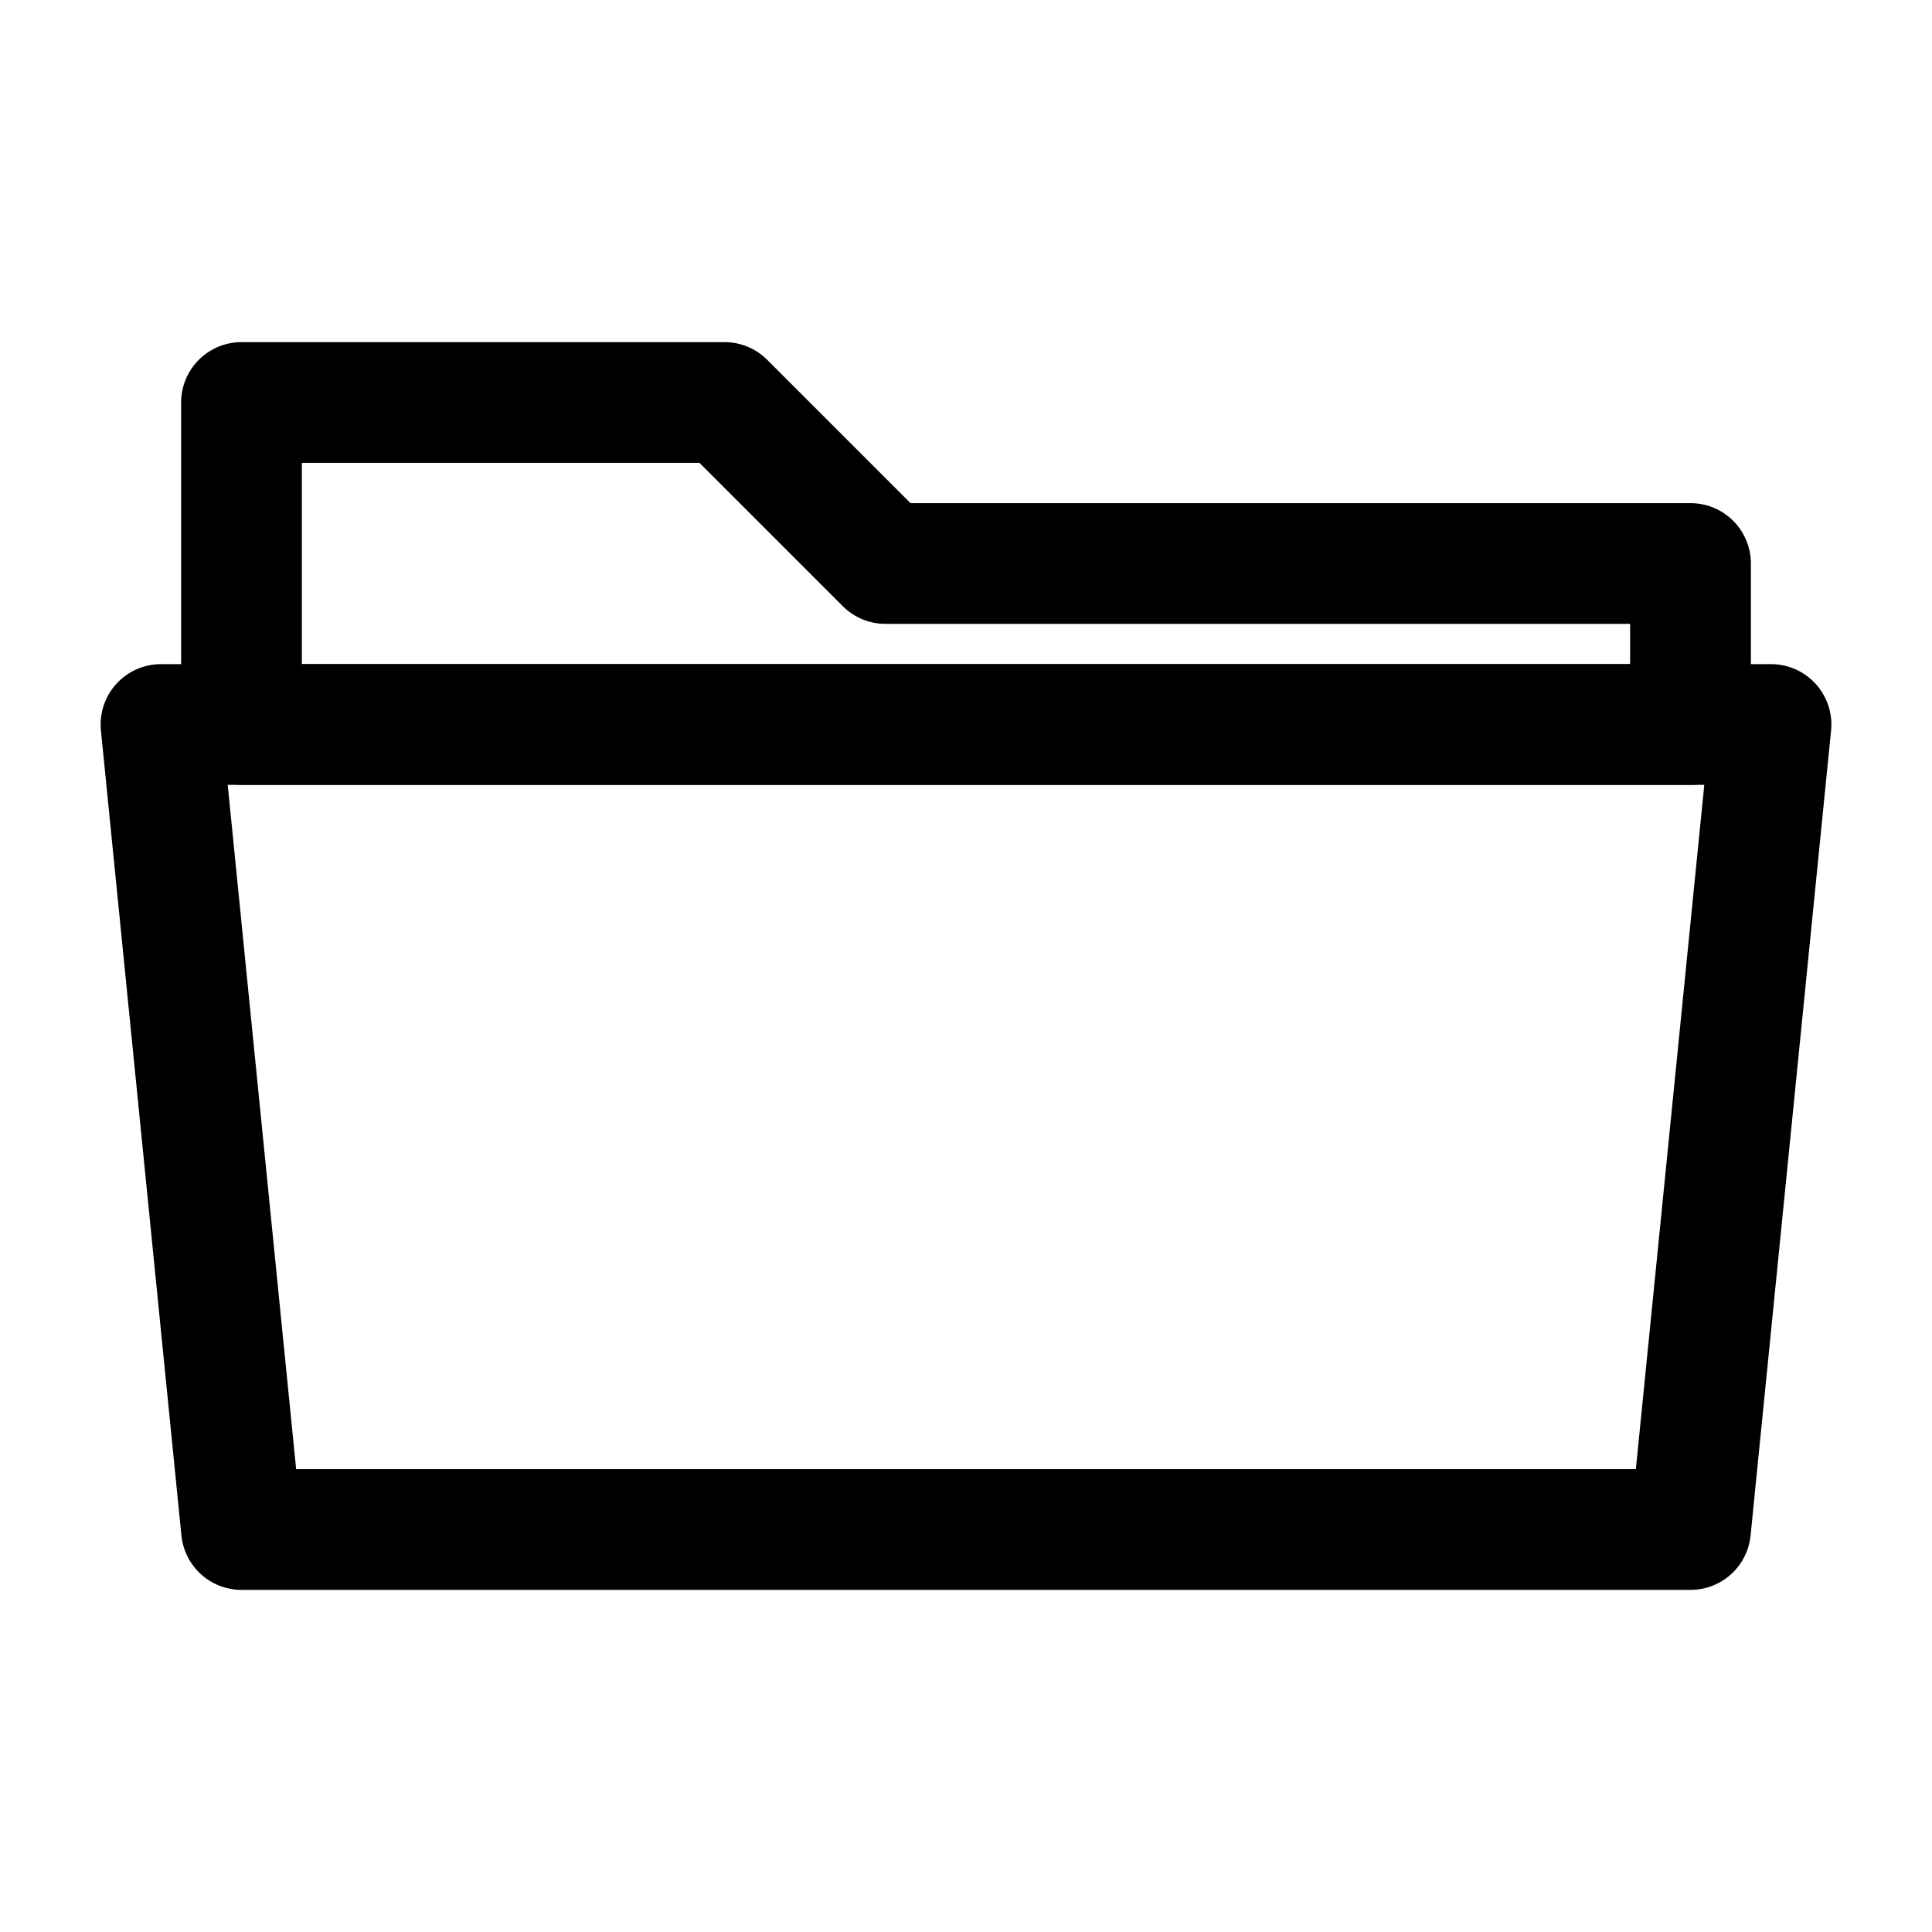
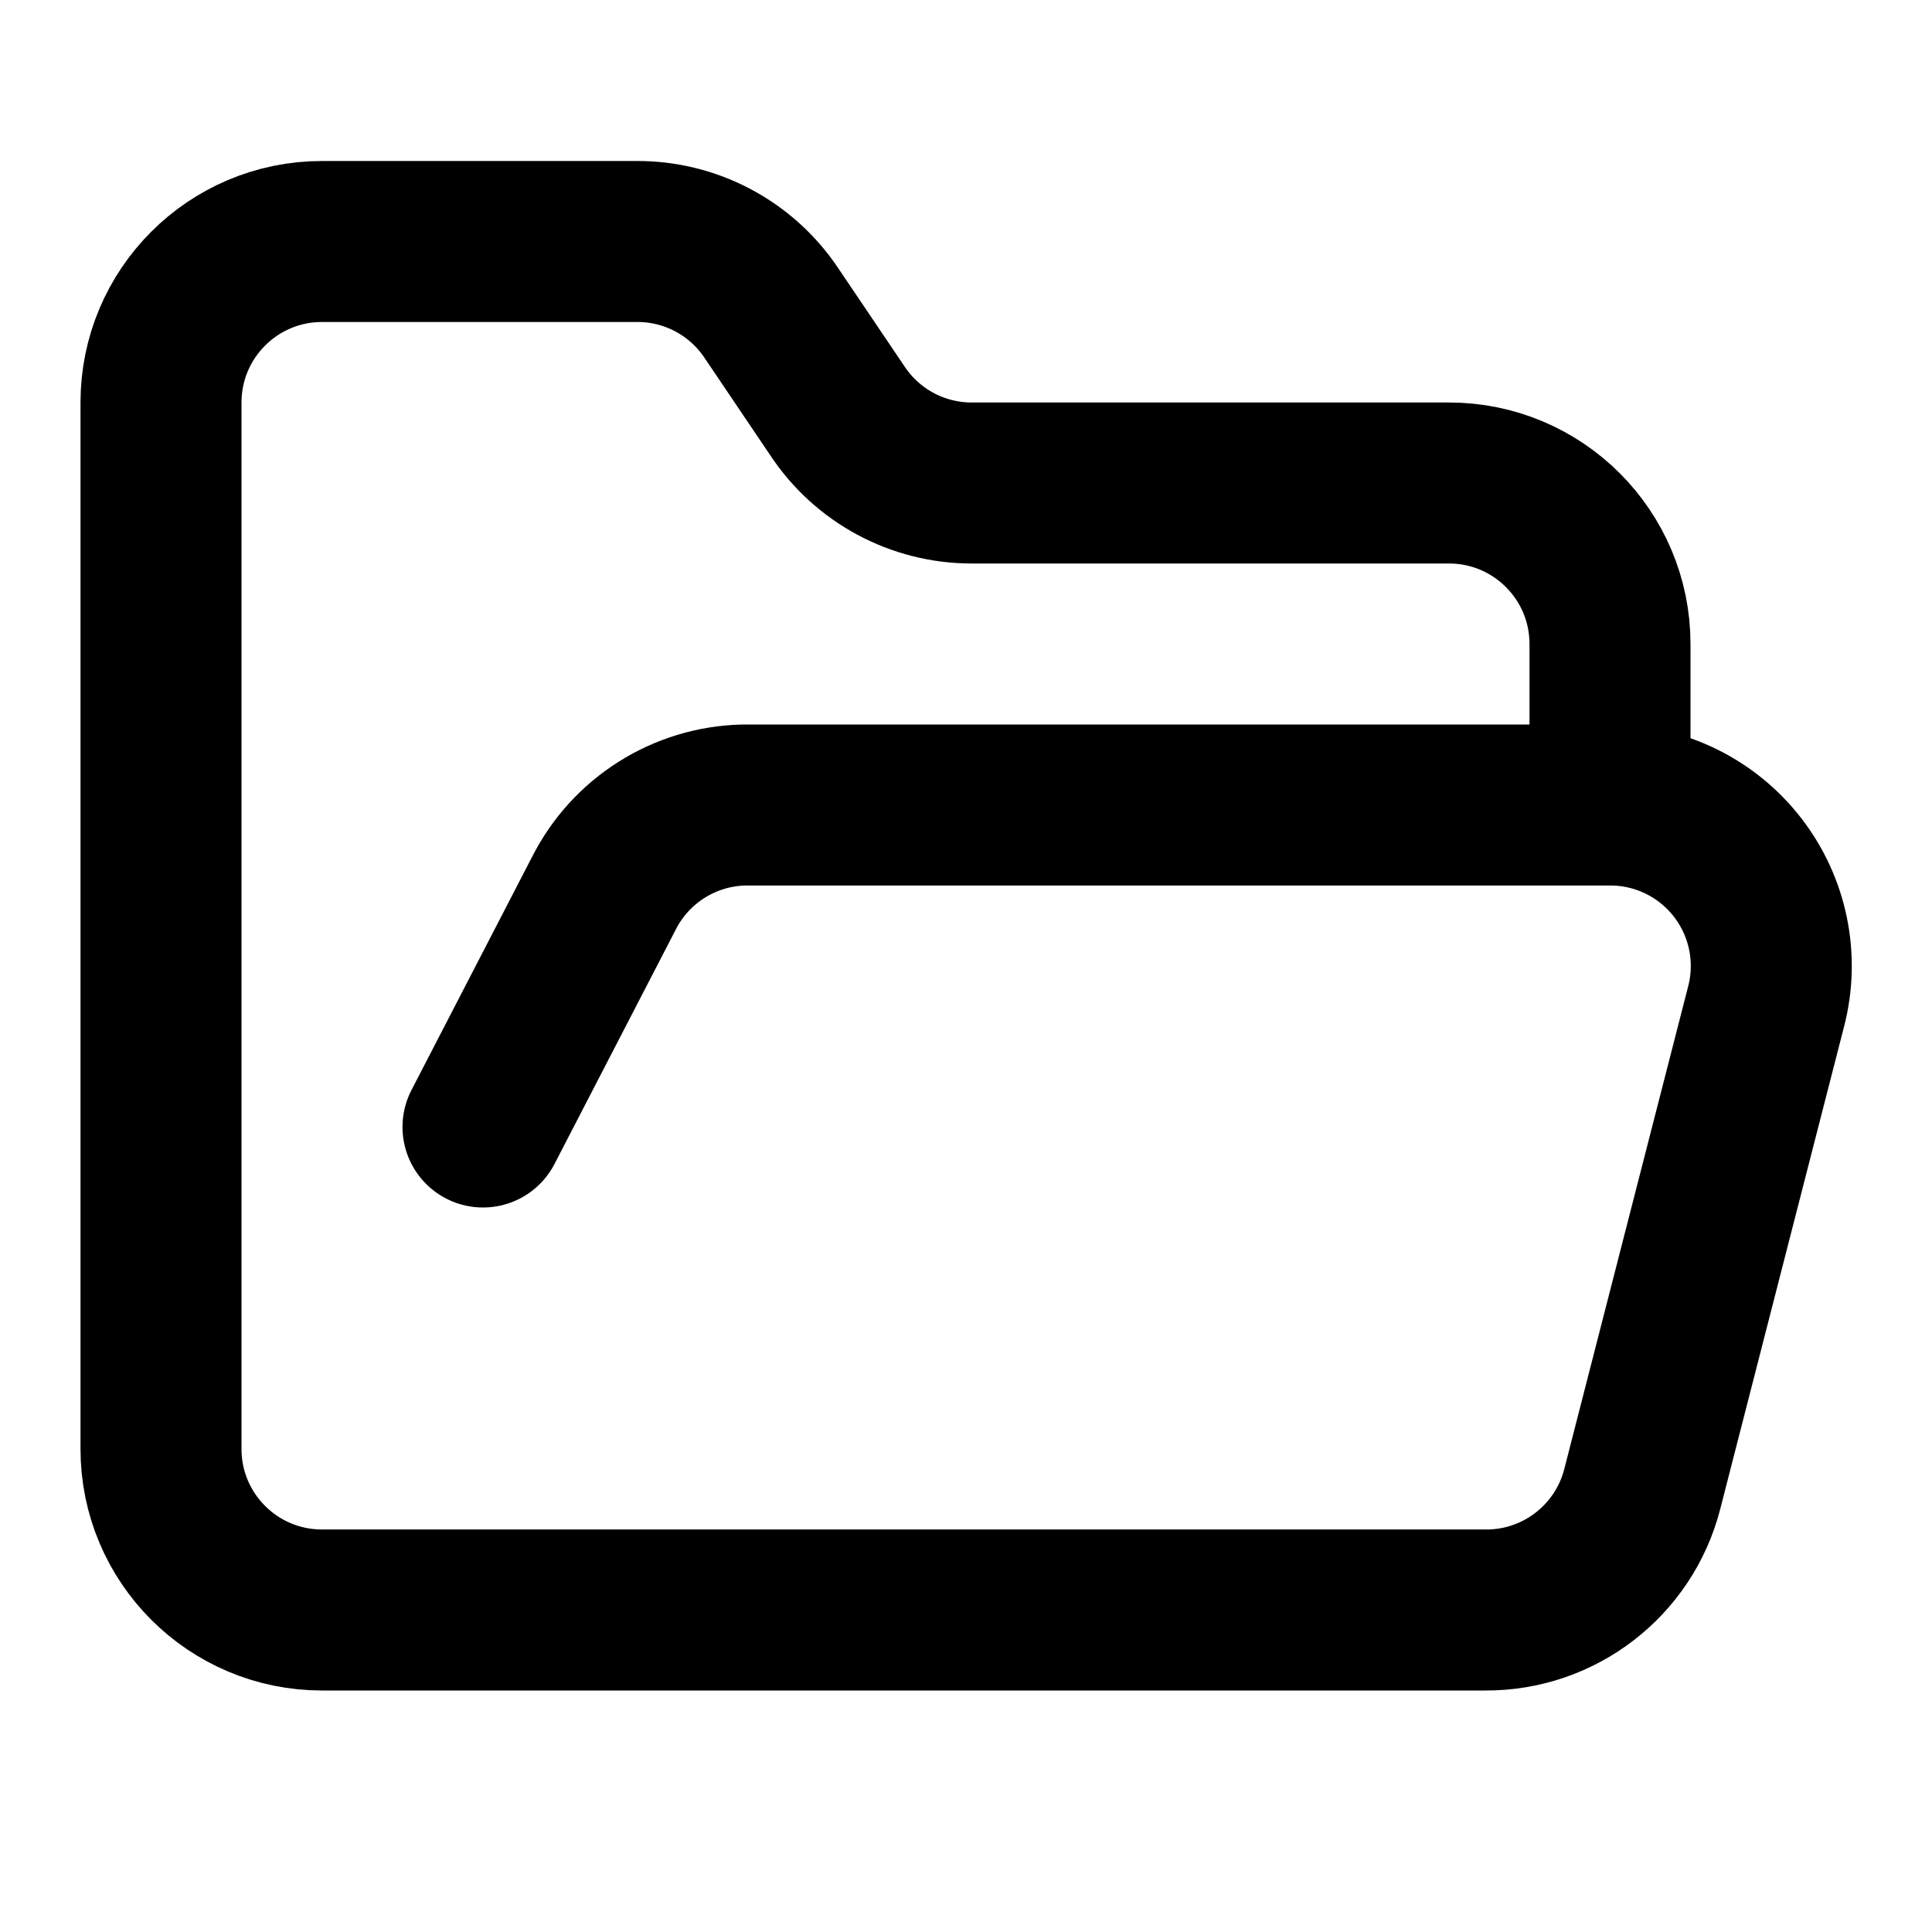
- <svg xmlns="http://www.w3.org/2000/svg" viewBox="0 0 24 24" fill="none" stroke="currentColor" stroke-width="1.5" stroke-linejoin="round" stroke-linecap="round">
-   <path d="M3 5H9L11 7H21V9H3V5Z" />
-   <path d="M2 9H22L21 19H3L2 9Z" />
+ <svg xmlns="http://www.w3.org/2000/svg" width="24" height="24" viewBox="0 0 24 24" fill="none" stroke="currentColor" stroke-width="2" stroke-linecap="round" stroke-linejoin="round">
+   <path d="m6 14 1.5-2.9A2 2 0 0 1 9.24 10H20a2 2 0 0 1 1.94 2.5l-1.54 6a2 2 0 0 1-1.95 1.5H4a2 2 0 0 1-2-2V5a2 2 0 0 1 2-2h3.9a2 2 0 0 1 1.69.9l.81 1.2a2 2 0 0 0 1.67.9H18a2 2 0 0 1 2 2v2" />
</svg>
